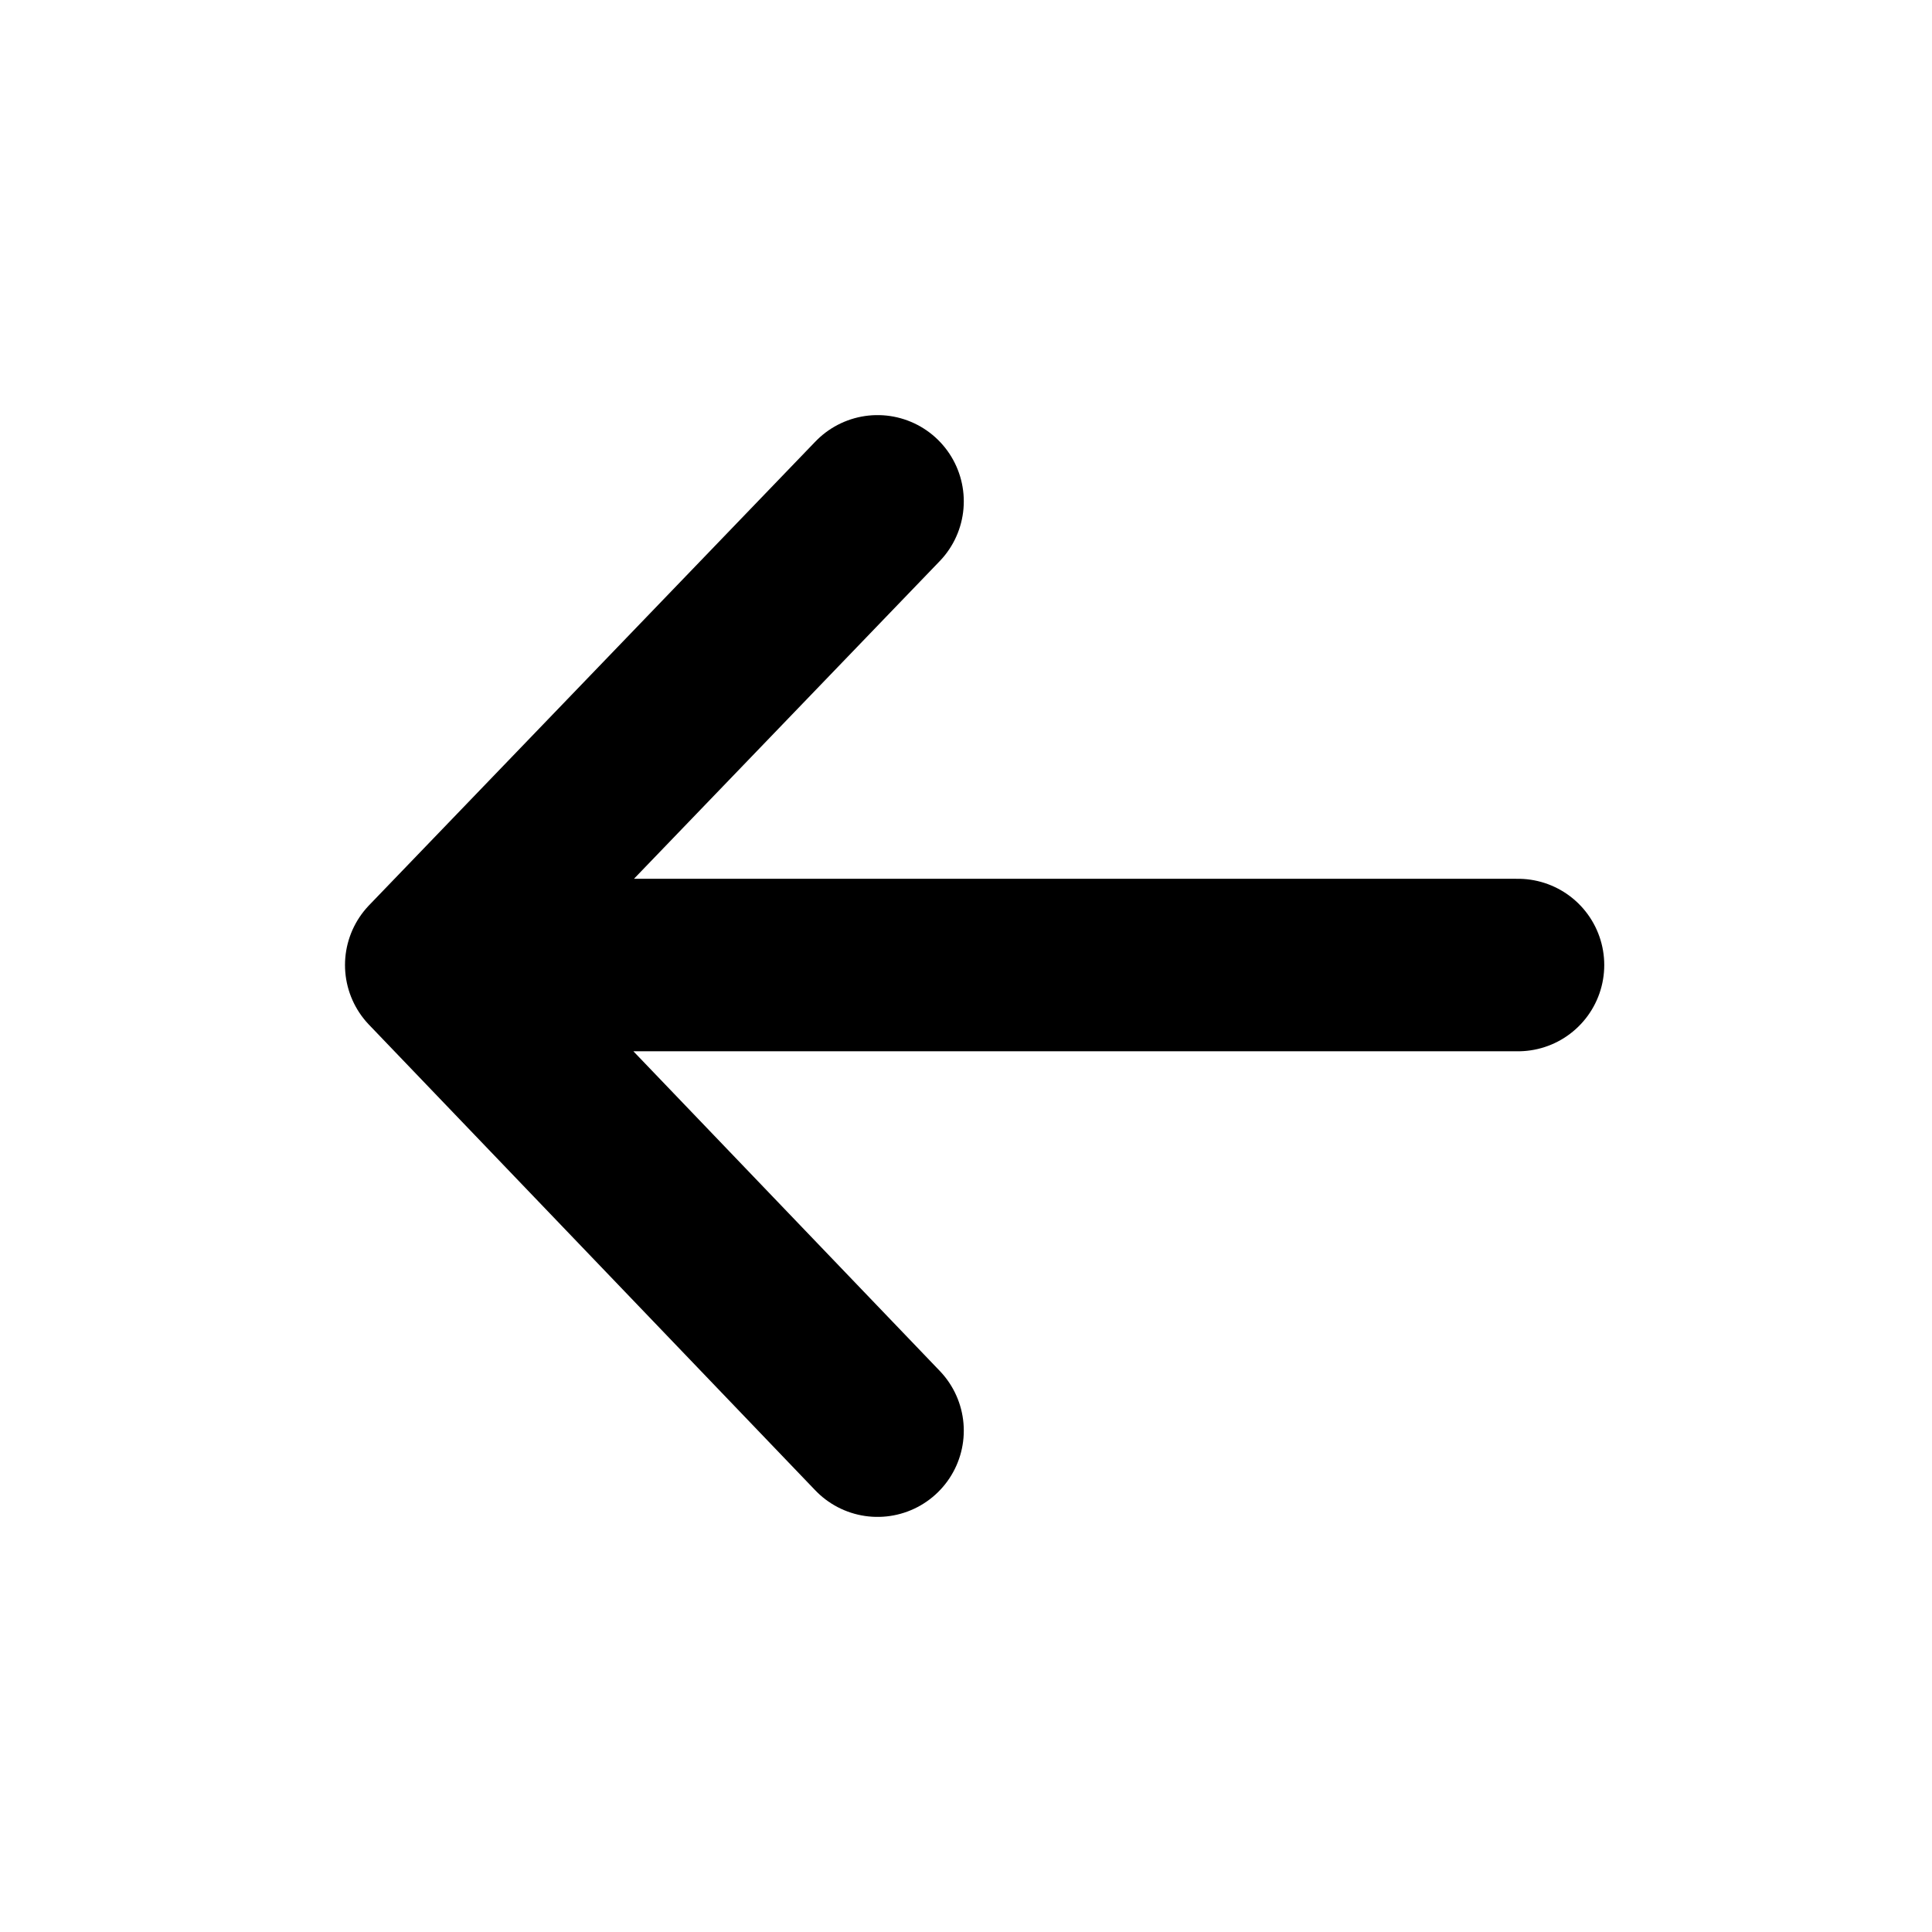
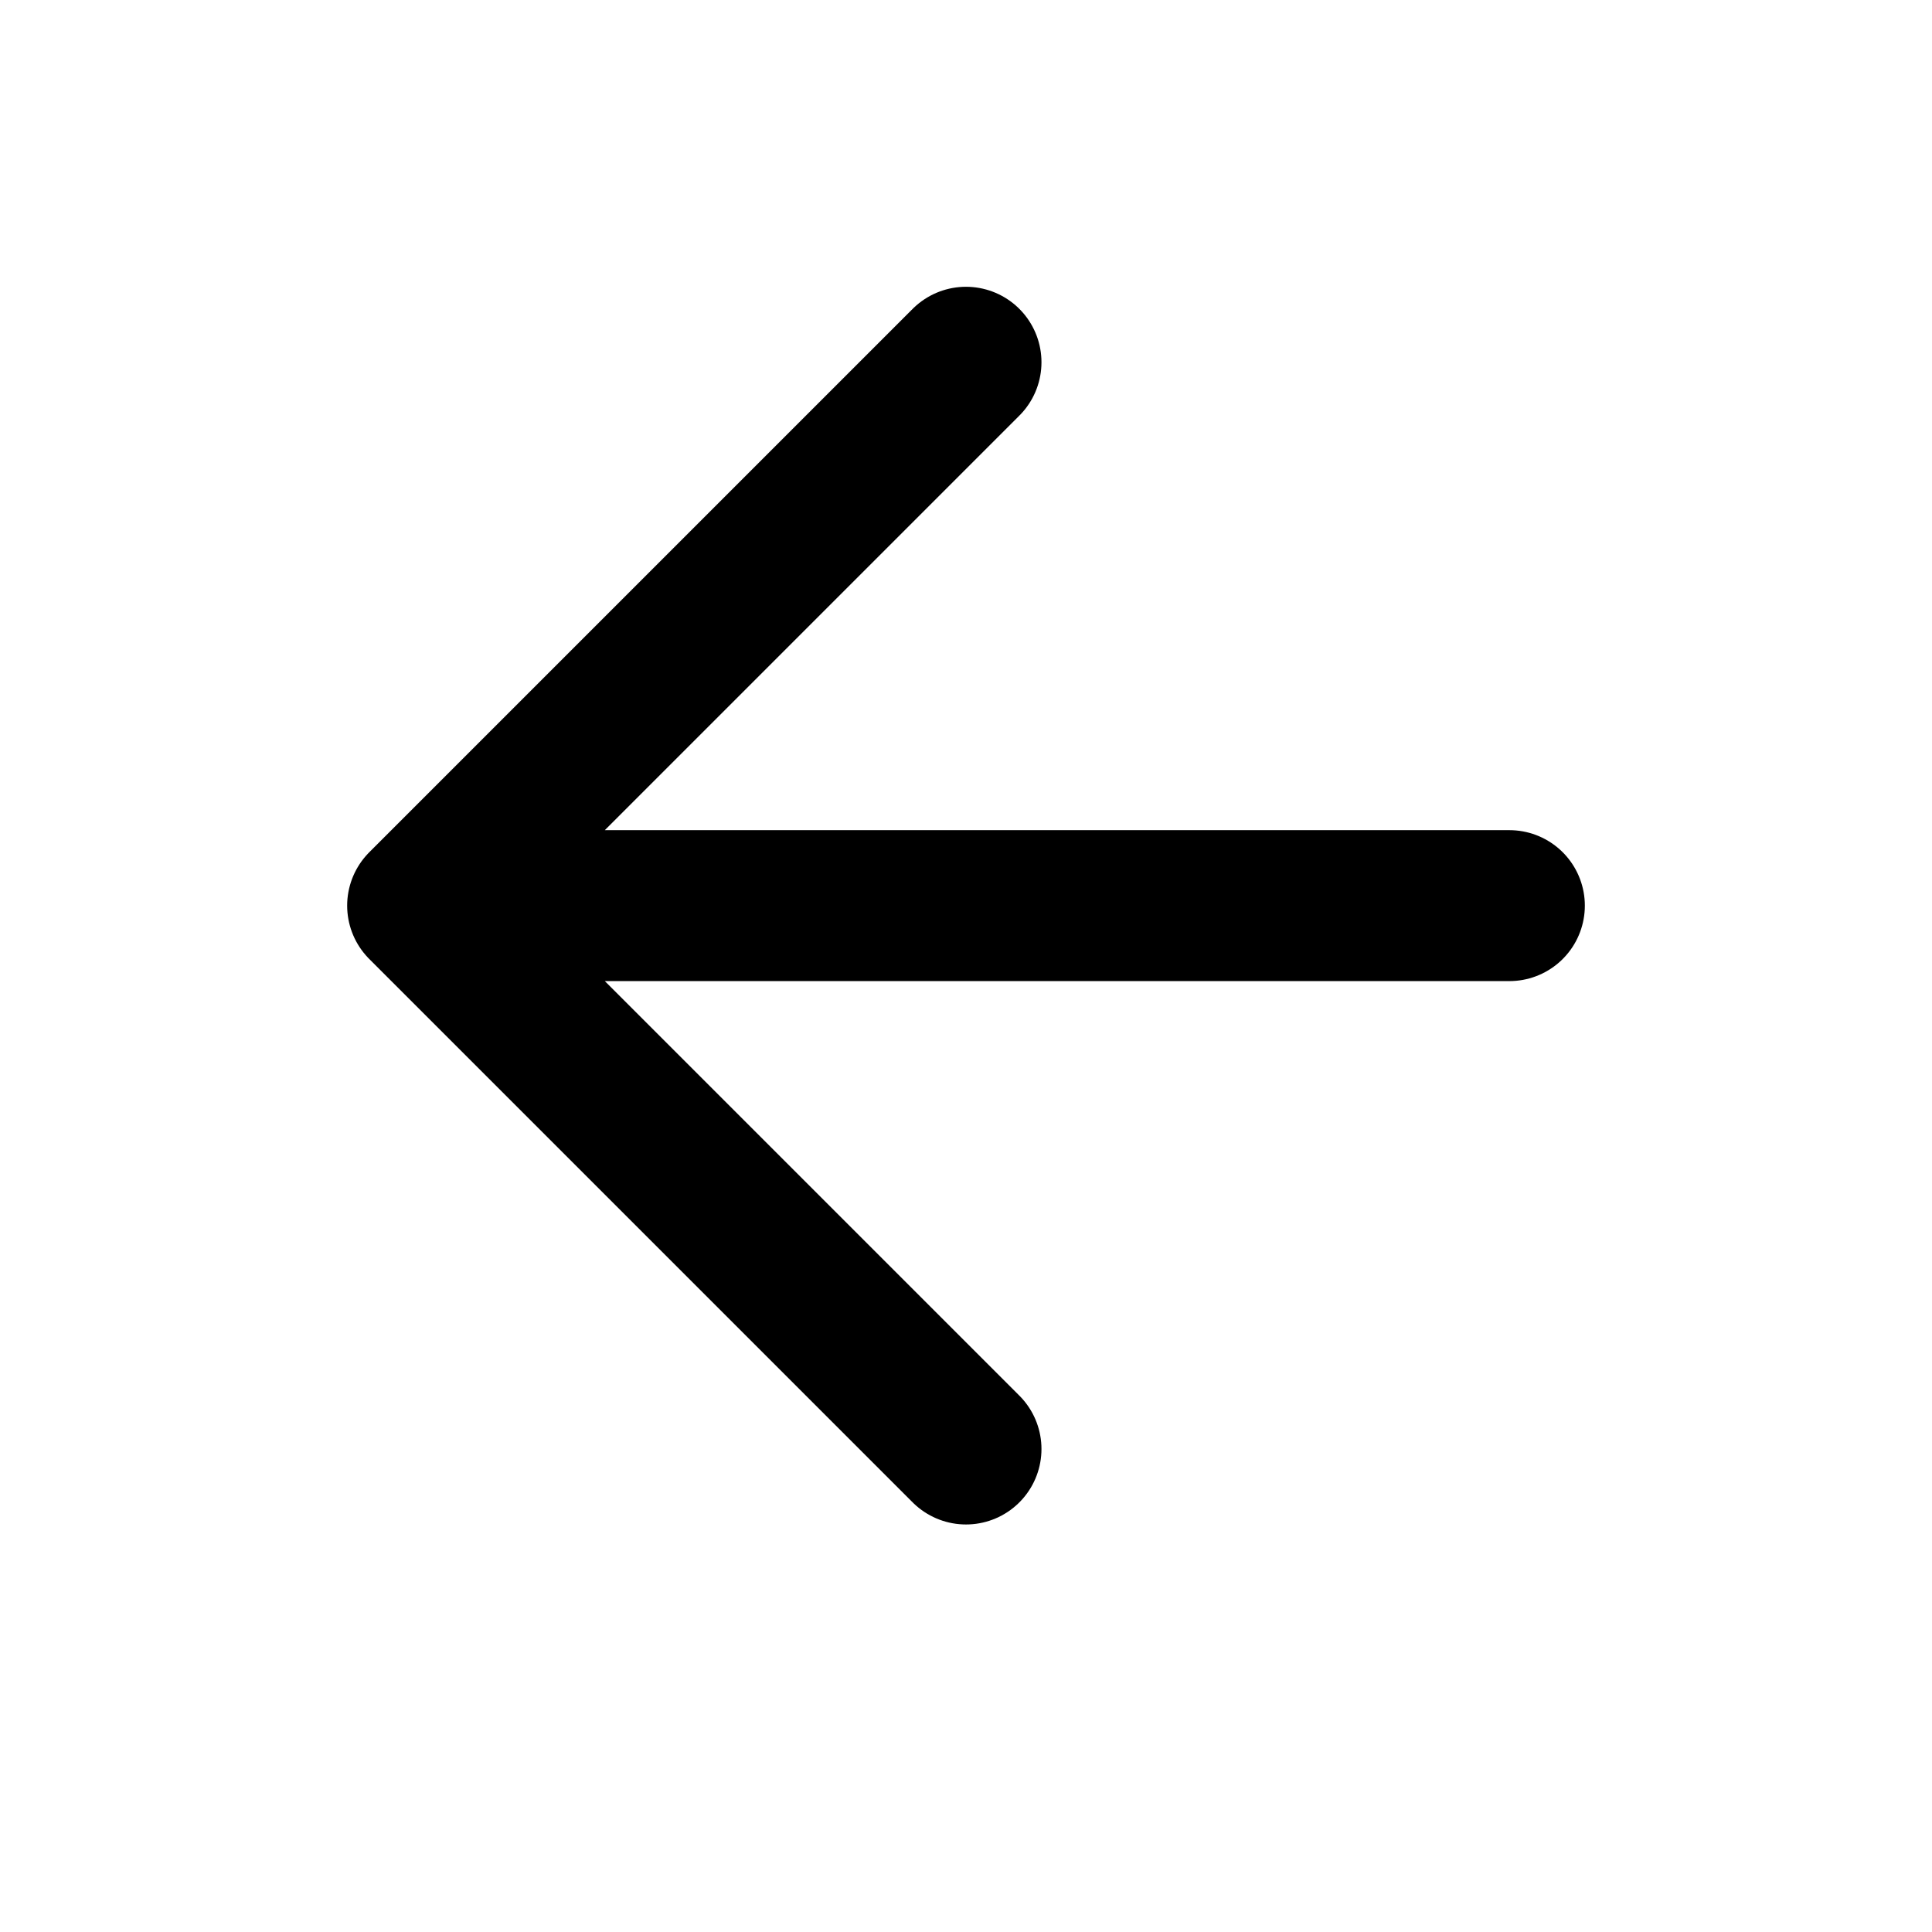
- <svg xmlns="http://www.w3.org/2000/svg" width="14" height="14" viewBox="0 0 14 14" fill="none">
-   <path d="M3.125 6.993L6.359 3.633M3.125 6.993L6.359 10.367M3.125 6.993H11" stroke="black" stroke-width="1.25" stroke-linecap="round" stroke-linejoin="round" />
+ <svg xmlns="http://www.w3.org/2000/svg" width="16" height="16" viewBox="0 0 16 16" fill="none">
+   <path d="M3.5 7.5L8 3M3.5 7.5L8 12M3.5 7.5H12.5" stroke="black" stroke-width="1.25" stroke-linecap="round" stroke-linejoin="round" />
</svg>
